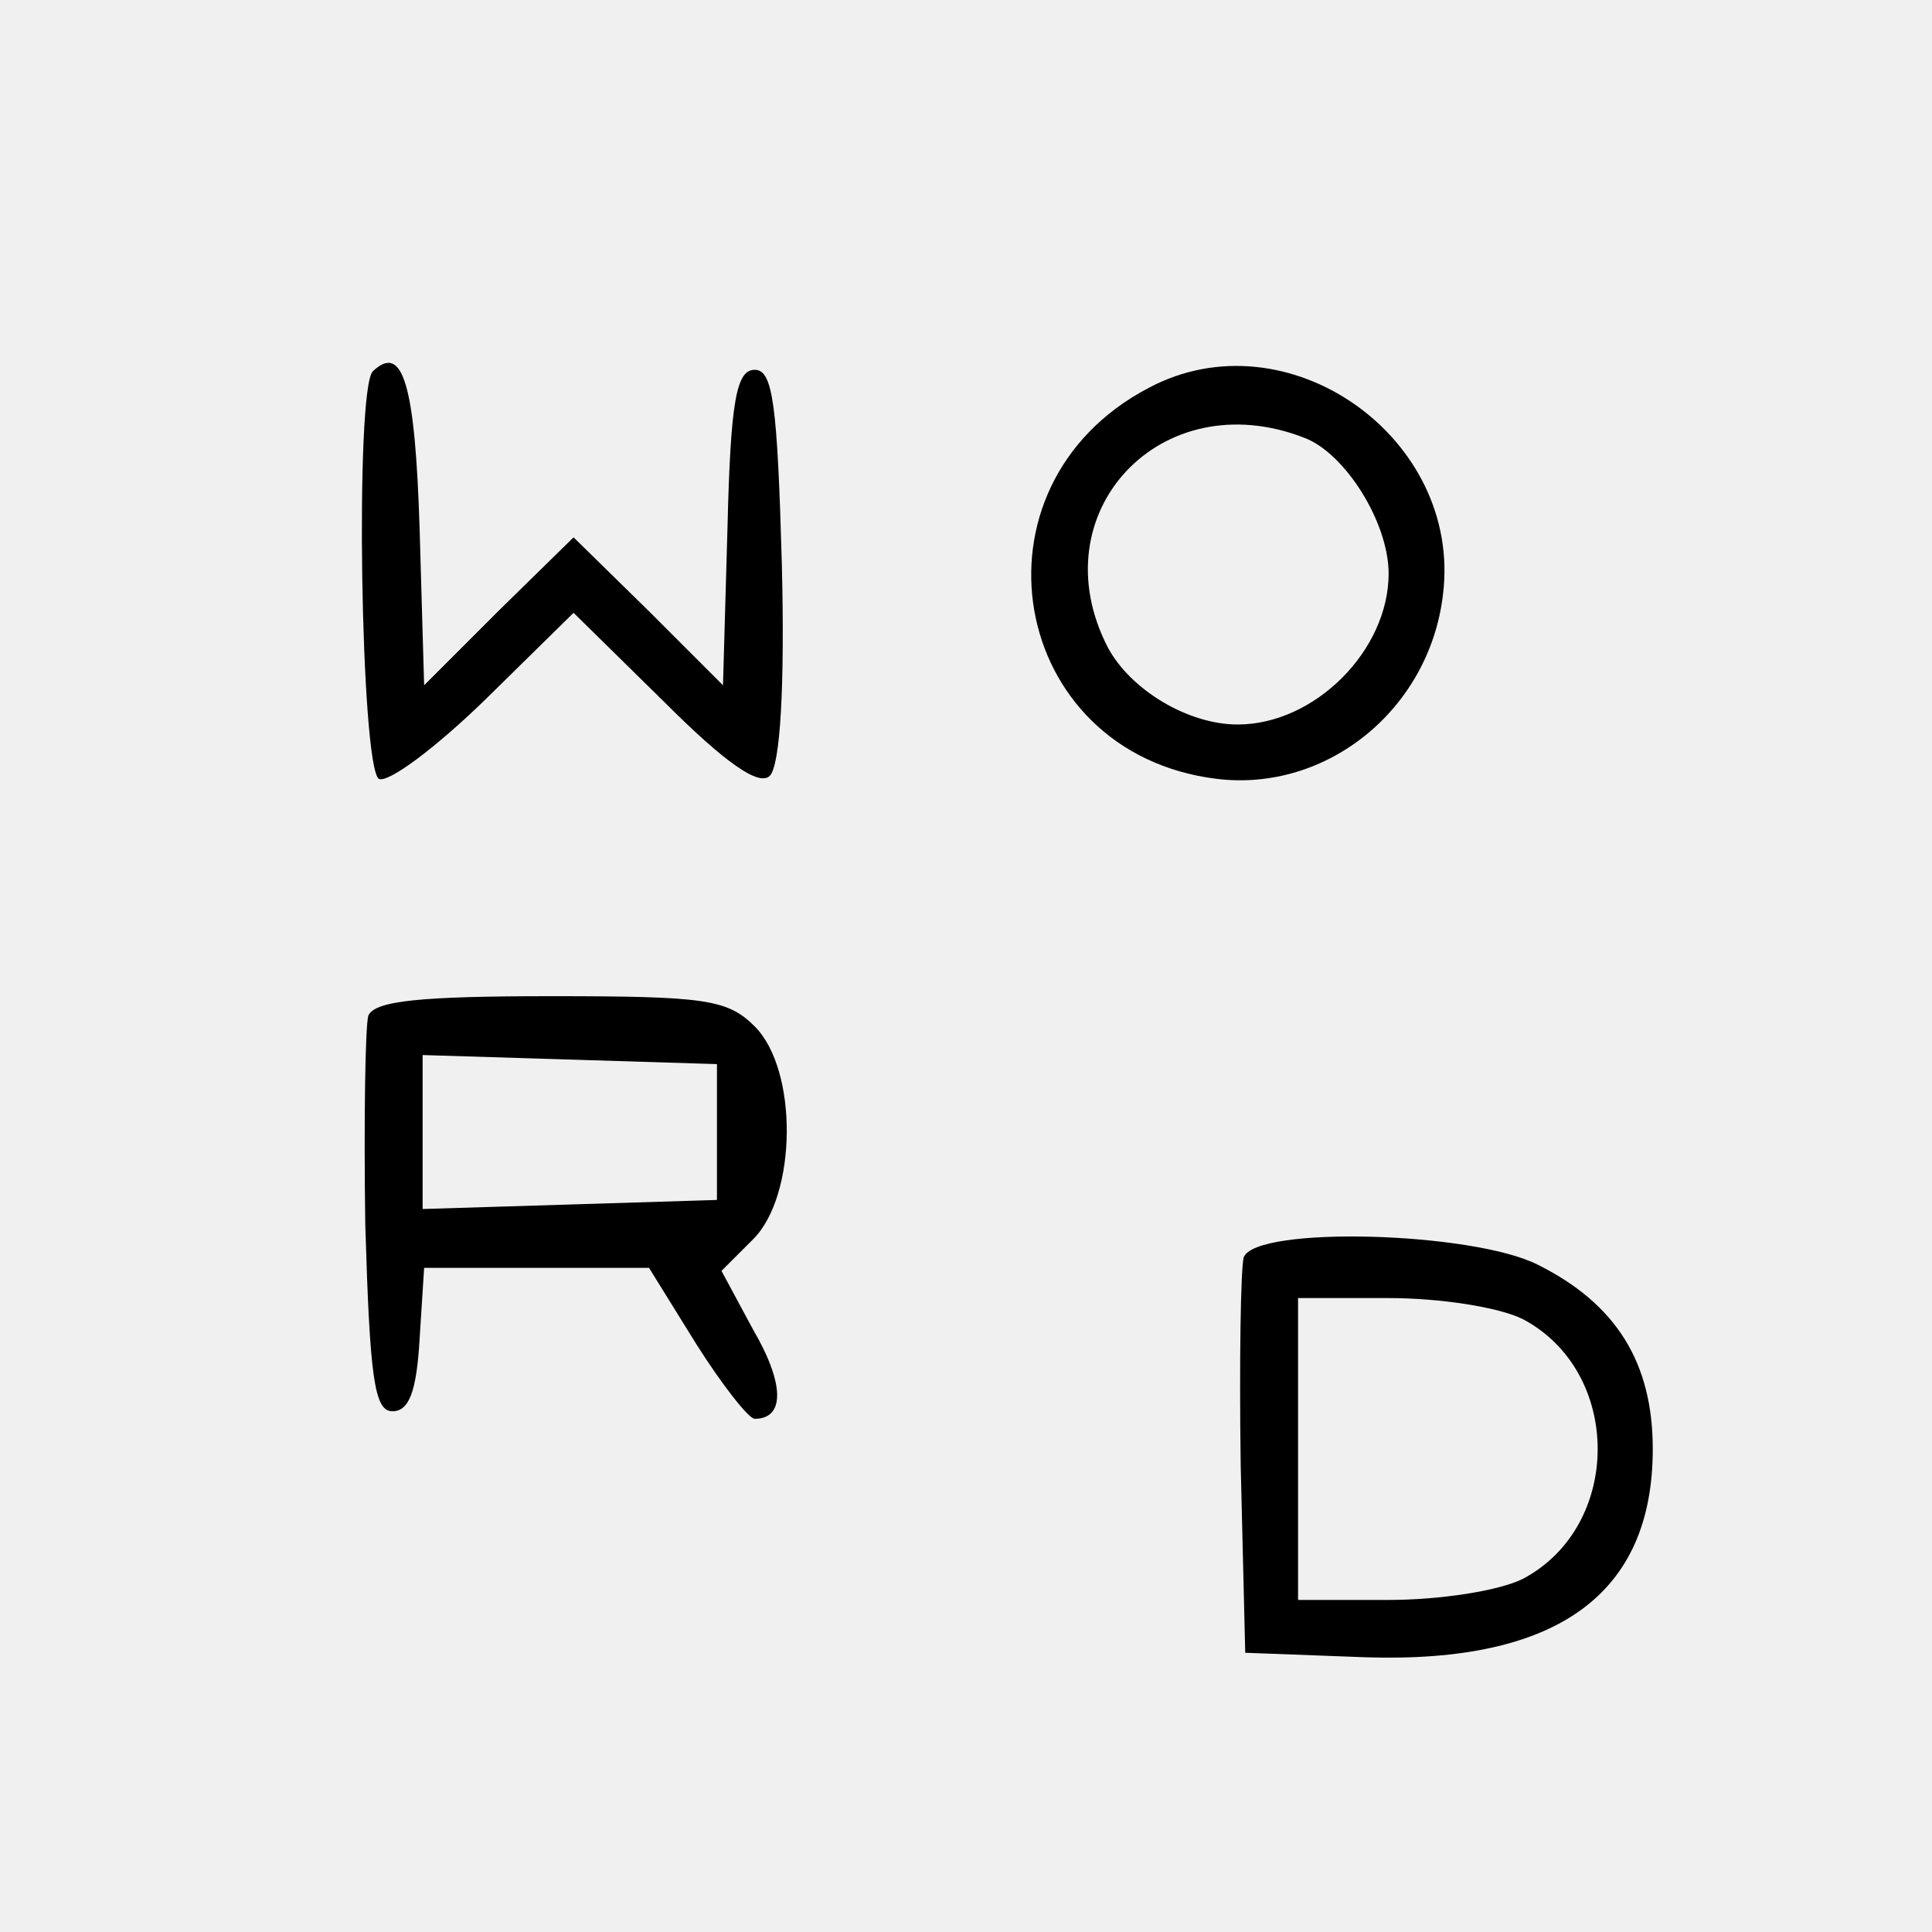
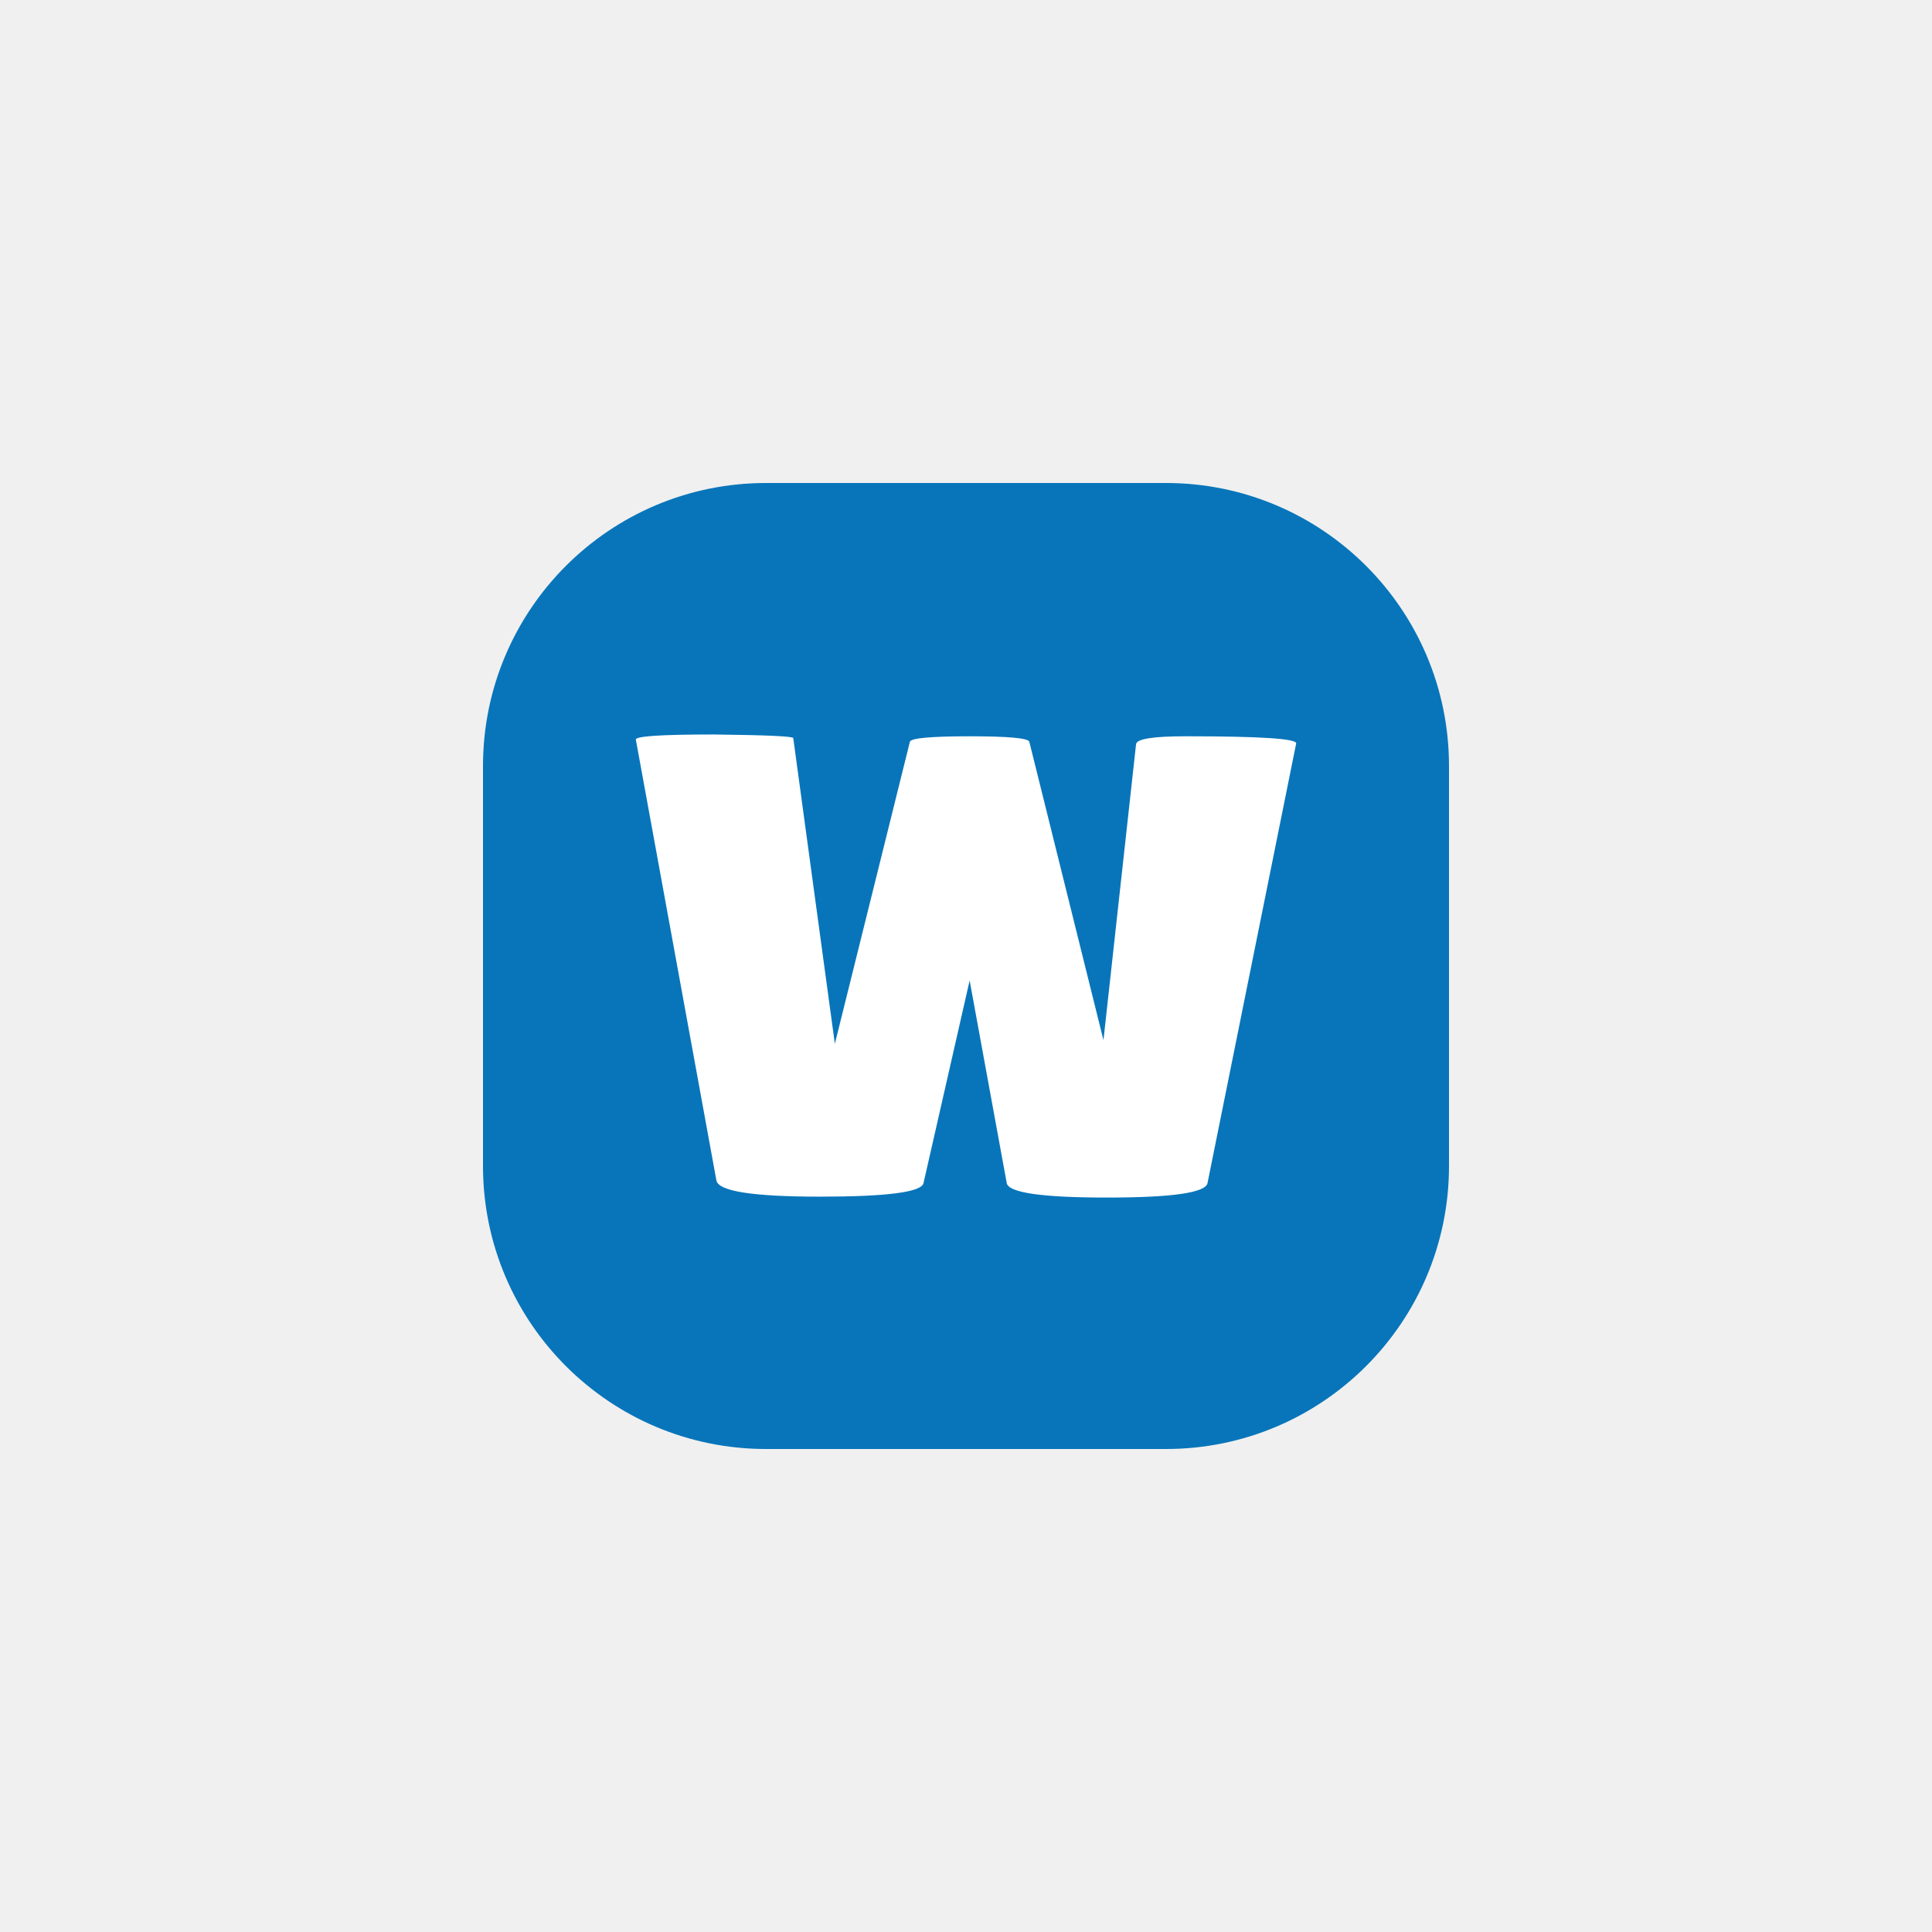
- <svg xmlns="http://www.w3.org/2000/svg" version="1.0" width="128pt" height="128pt" viewBox="0 0 128 128" preserveAspectRatio="xMidYMid meet">
-   <g transform="translate(0,128) scale(0.1,-0.1)" fill="#000000" stroke="none">
-     <path d="M247 1034 c-12 -12 -8 -262 4 -270 6 -3 37 20 70 52 l59 58 60 -59 c41 -41 63 -56 70 -49 7 7 10 60 8 140 -3 107 -6 129 -18 129 -12 0 -16 -20 -18 -104 l-3 -105 -49 49 -50 49 -50 -49 -49 -49 -3 104 c-3 95 -11 123 -31 104z" />
-     <path d="M761 1023 c-124 -65 -93 -242 45 -259 73 -9 141 46 150 122 13 104 -103 186 -195 137z m103 -33 c27 -10 56 -56 56 -90 0 -51 -49 -100 -100 -100 -33 0 -71 23 -86 51 -46 89 35 176 130 139z" />
-     <path d="M244 607 c-2 -7 -3 -69 -2 -138 3 -102 6 -124 18 -124 11 0 16 13 18 48 l3 47 75 0 74 0 31 -50 c17 -27 35 -50 39 -50 20 0 20 23 -1 59 l-21 39 21 21 c29 29 30 112 1 141 -18 18 -33 20 -135 20 -86 0 -117 -3 -121 -13z m231 -77 l0 -45 -97 -3 -98 -3 0 51 0 51 98 -3 97 -3 0 -45z" />
-     <path d="M824 447 c-2 -7 -3 -69 -2 -138 l3 -124 80 -3 c127 -4 190 42 190 138 0 57 -24 96 -76 122 -43 22 -187 26 -195 5z m185 -41 c66 -35 66 -137 0 -172 -16 -8 -55 -14 -89 -14 l-60 0 0 100 0 100 60 0 c34 0 73 -6 89 -14z" />
+ <svg xmlns="http://www.w3.org/2000/svg" version="1.1" width="512" height="512" x="0" y="0" viewBox="0 0 512 512" style="enable-background:new 0 0 512 512" xml:space="preserve" class="">
+   <g transform="matrix(0.5,0,0,0.5,128,128)">
+     <rect width="512" height="512" fill="#0875ba" rx="150" opacity="1" data-original="#1770ff" class="" />
+     <path fill="#ffffff" d="M346.14 138.56c0-2.88 8.79-4.32 26.37-4.32 39.63 0 59.12 1.28 58.48 3.84l-46.98 232.98c-.96 5.1-18.69 7.67-53.21 7.67s-52.25-2.56-53.21-7.67l-19.66-107.38-24.45 107.38c-.96 4.79-19.26 7.19-54.89 7.19s-53.93-2.88-54.89-8.63L81.04 136.16c-.96-1.92 12.78-2.87 41.22-2.87 28.12.32 42.18.96 42.18 1.92l22.05 162.03 39.78-160.12c.64-1.91 11.18-2.87 31.64-2.87s30.99.96 31.64 2.87l39.31 158.2 17.26-156.75z" opacity="1" data-original="#ffffff" class="" />
  </g>
</svg>
